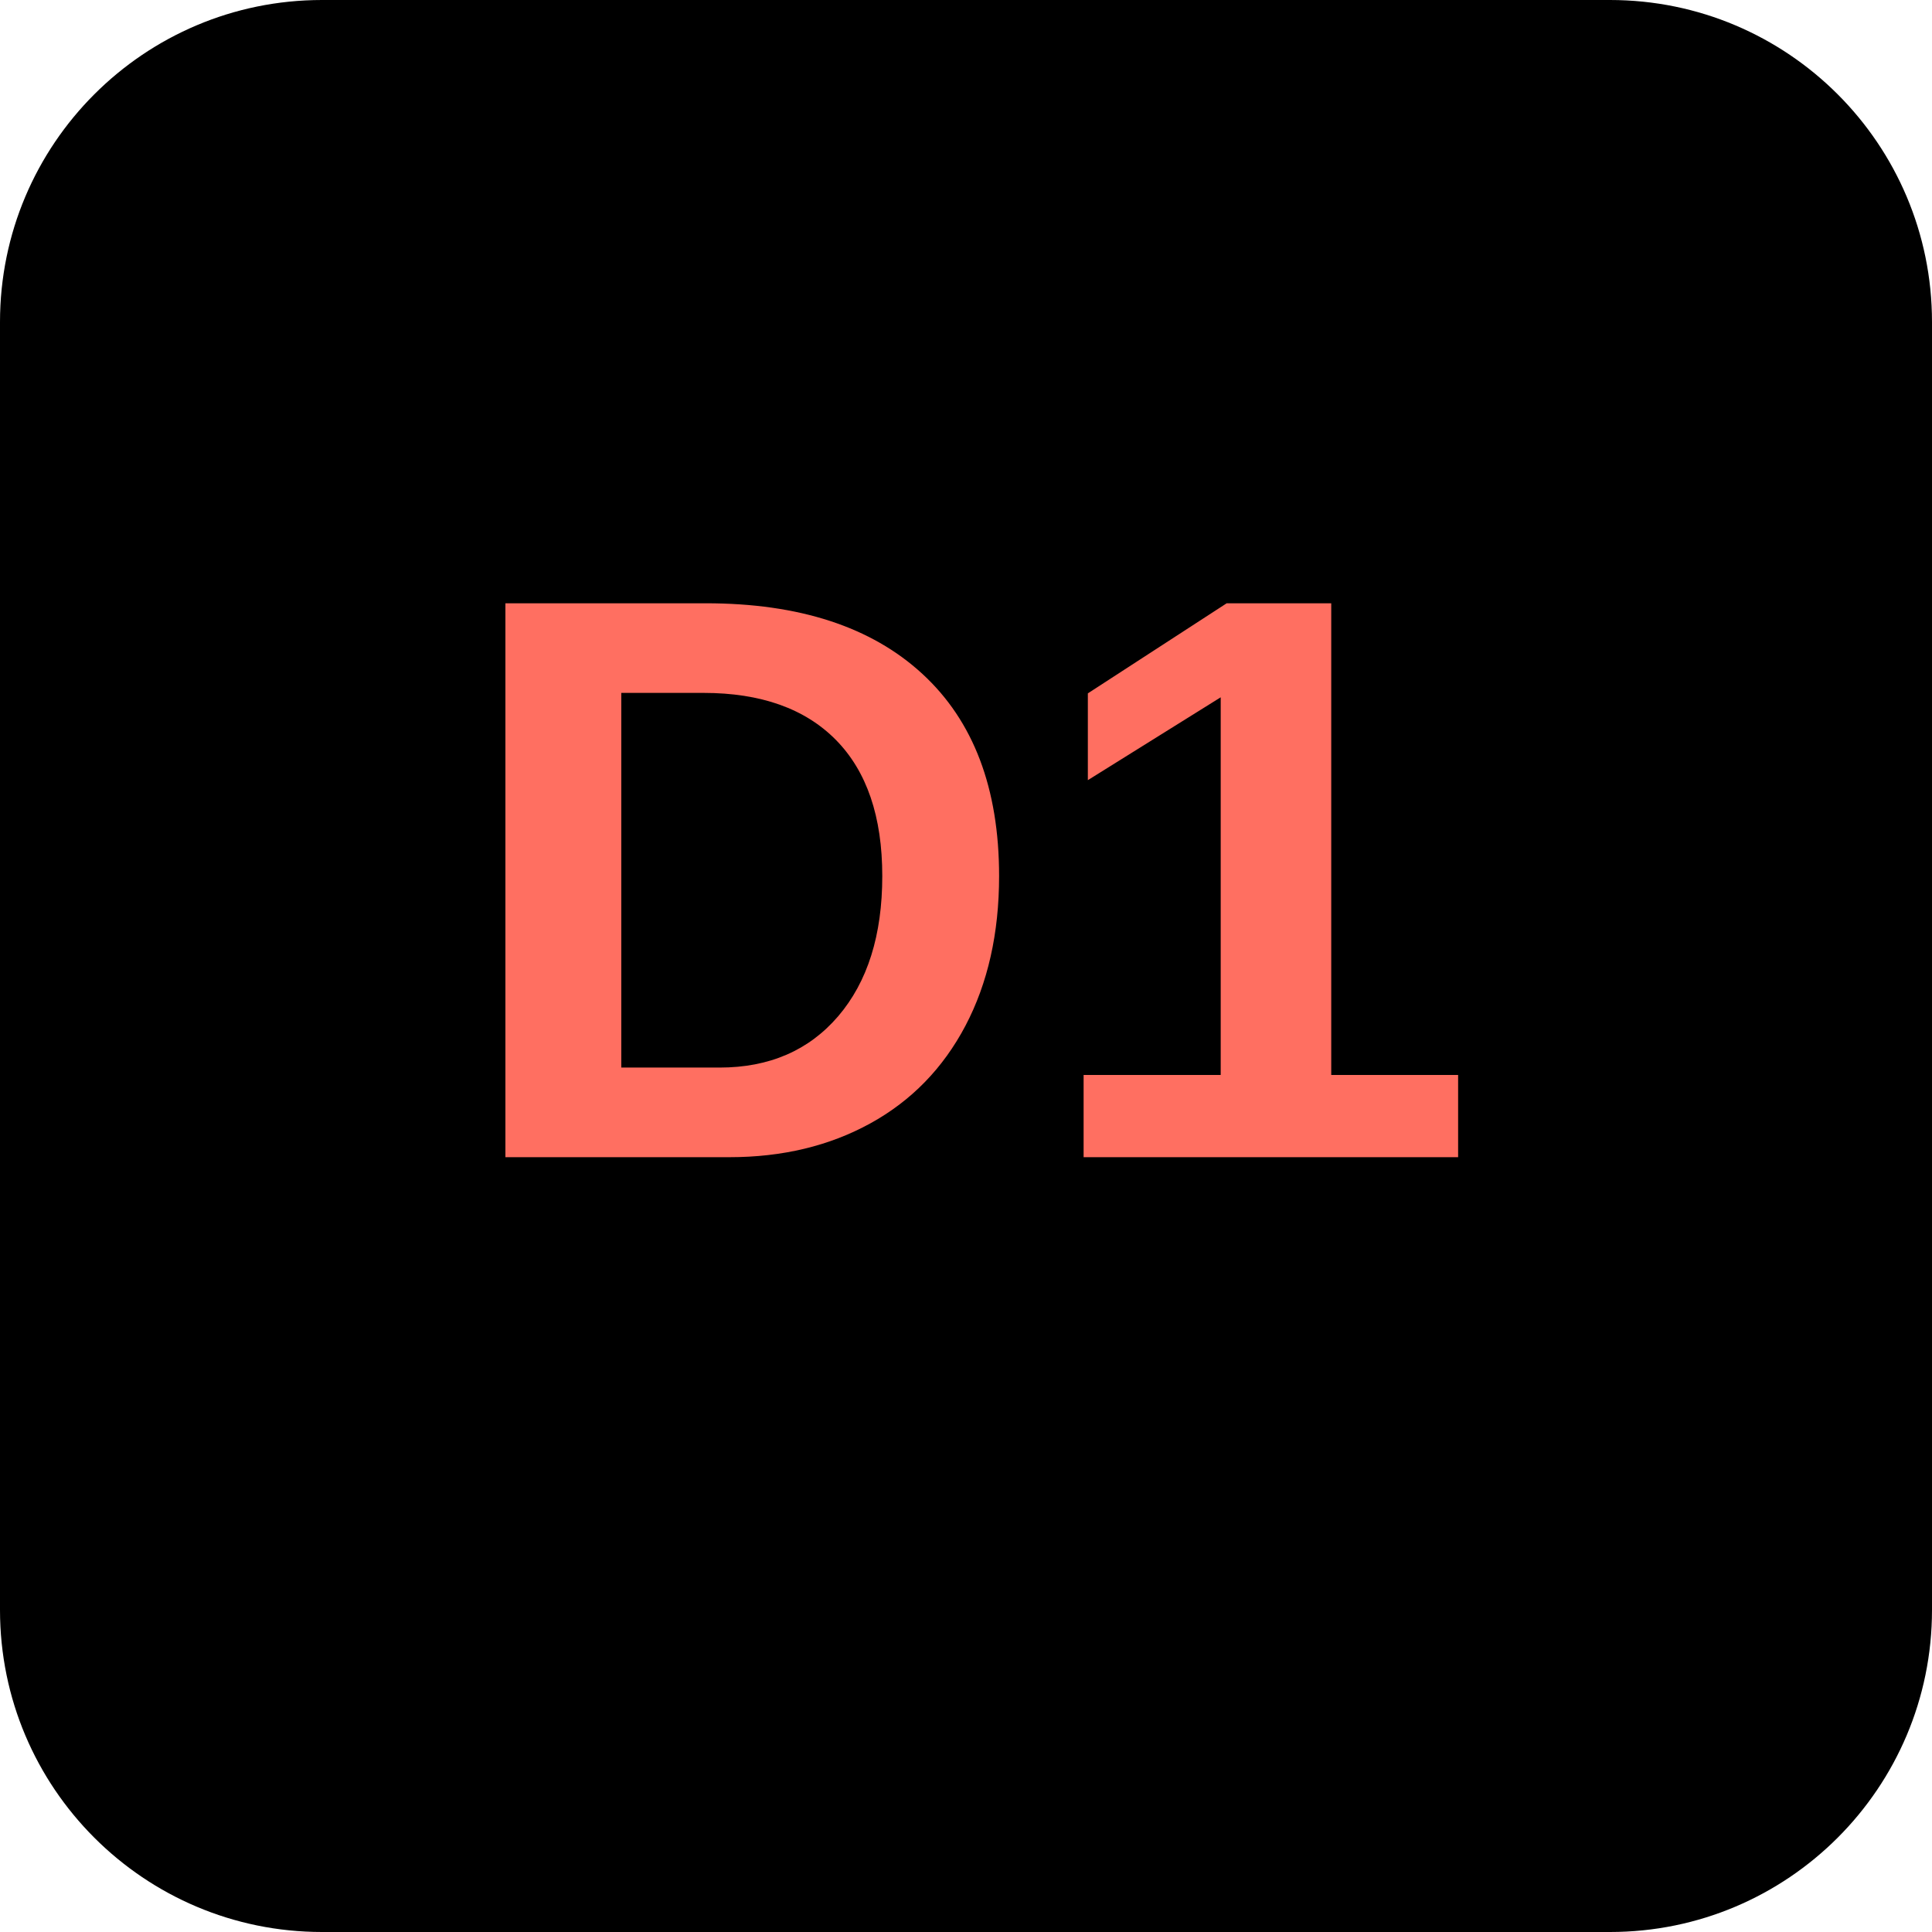
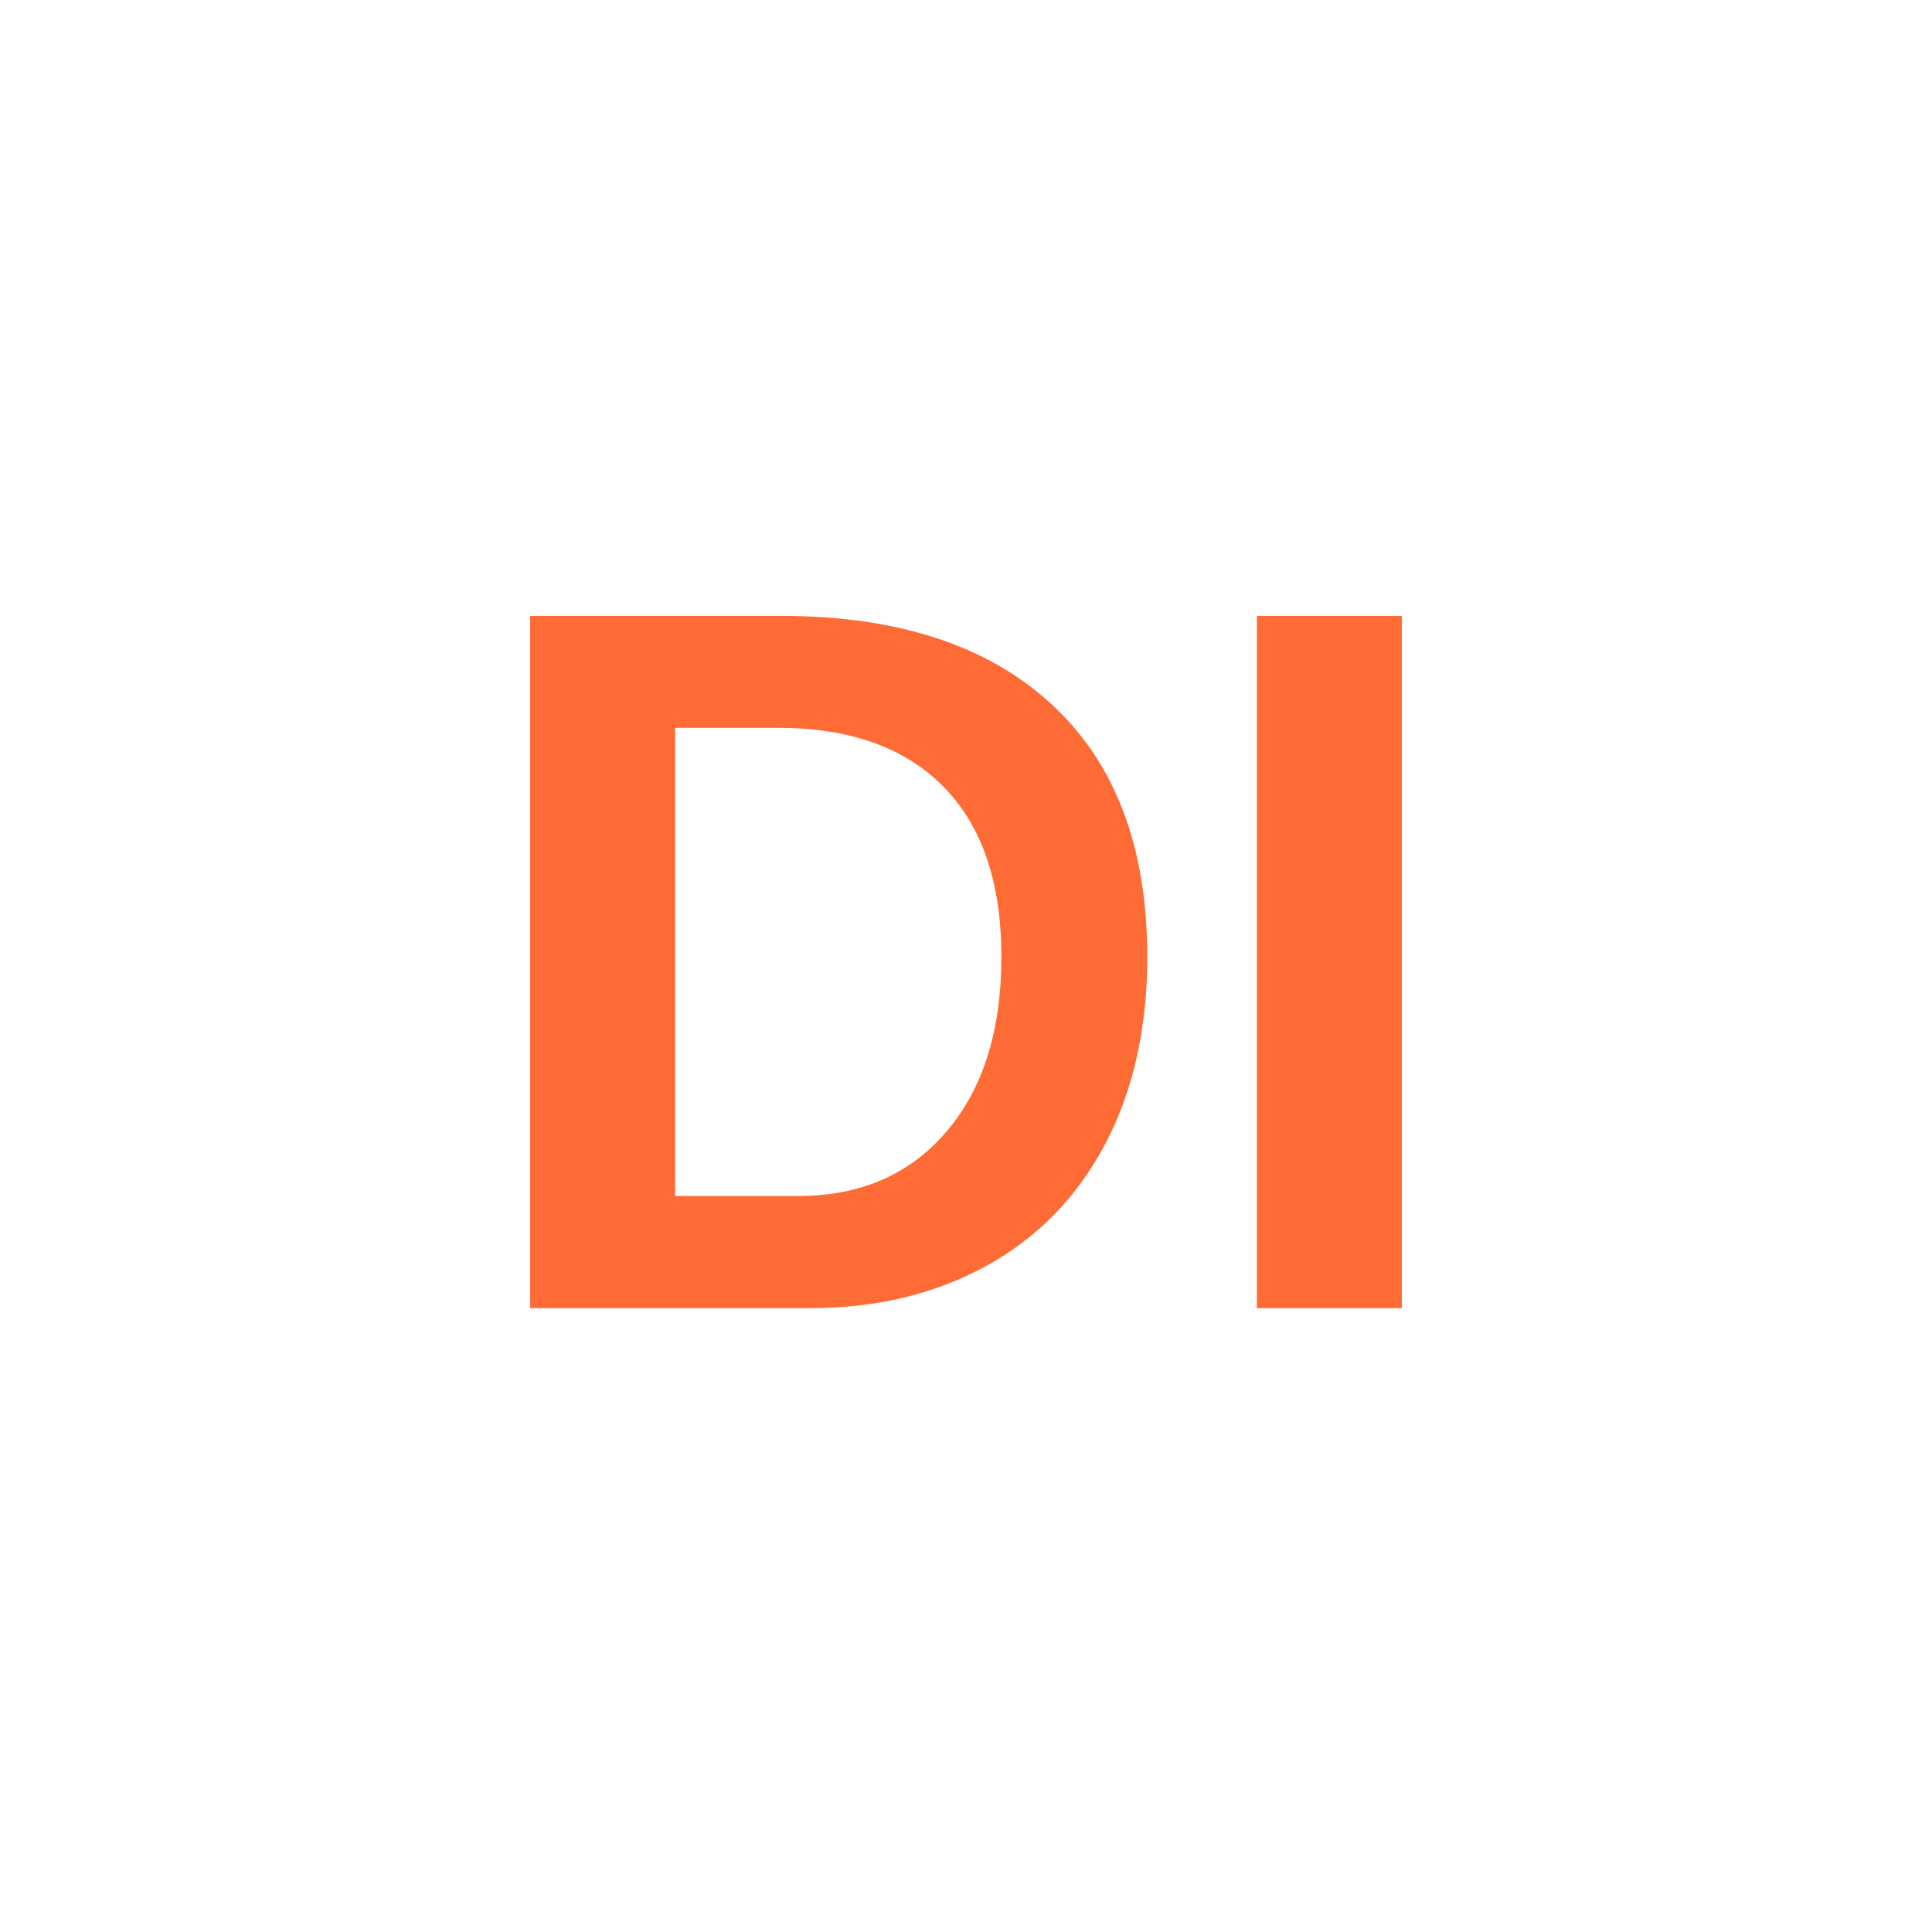
<svg xmlns="http://www.w3.org/2000/svg" width="192" height="192" viewBox="0 0 192 192" fill="none">
-   <rect width="192" height="192" rx="32" fill="#000000" />
-   <text x="96" y="115" font-family="Arial, sans-serif" font-size="80" font-weight="bold" fill="#ff6f61" text-anchor="middle">D1</text>
+   <text x="96" y="130" font-family="Arial, sans-serif" font-size="100" font-weight="900" fill="#FF6B35" text-anchor="middle">DI</text>
</svg>
